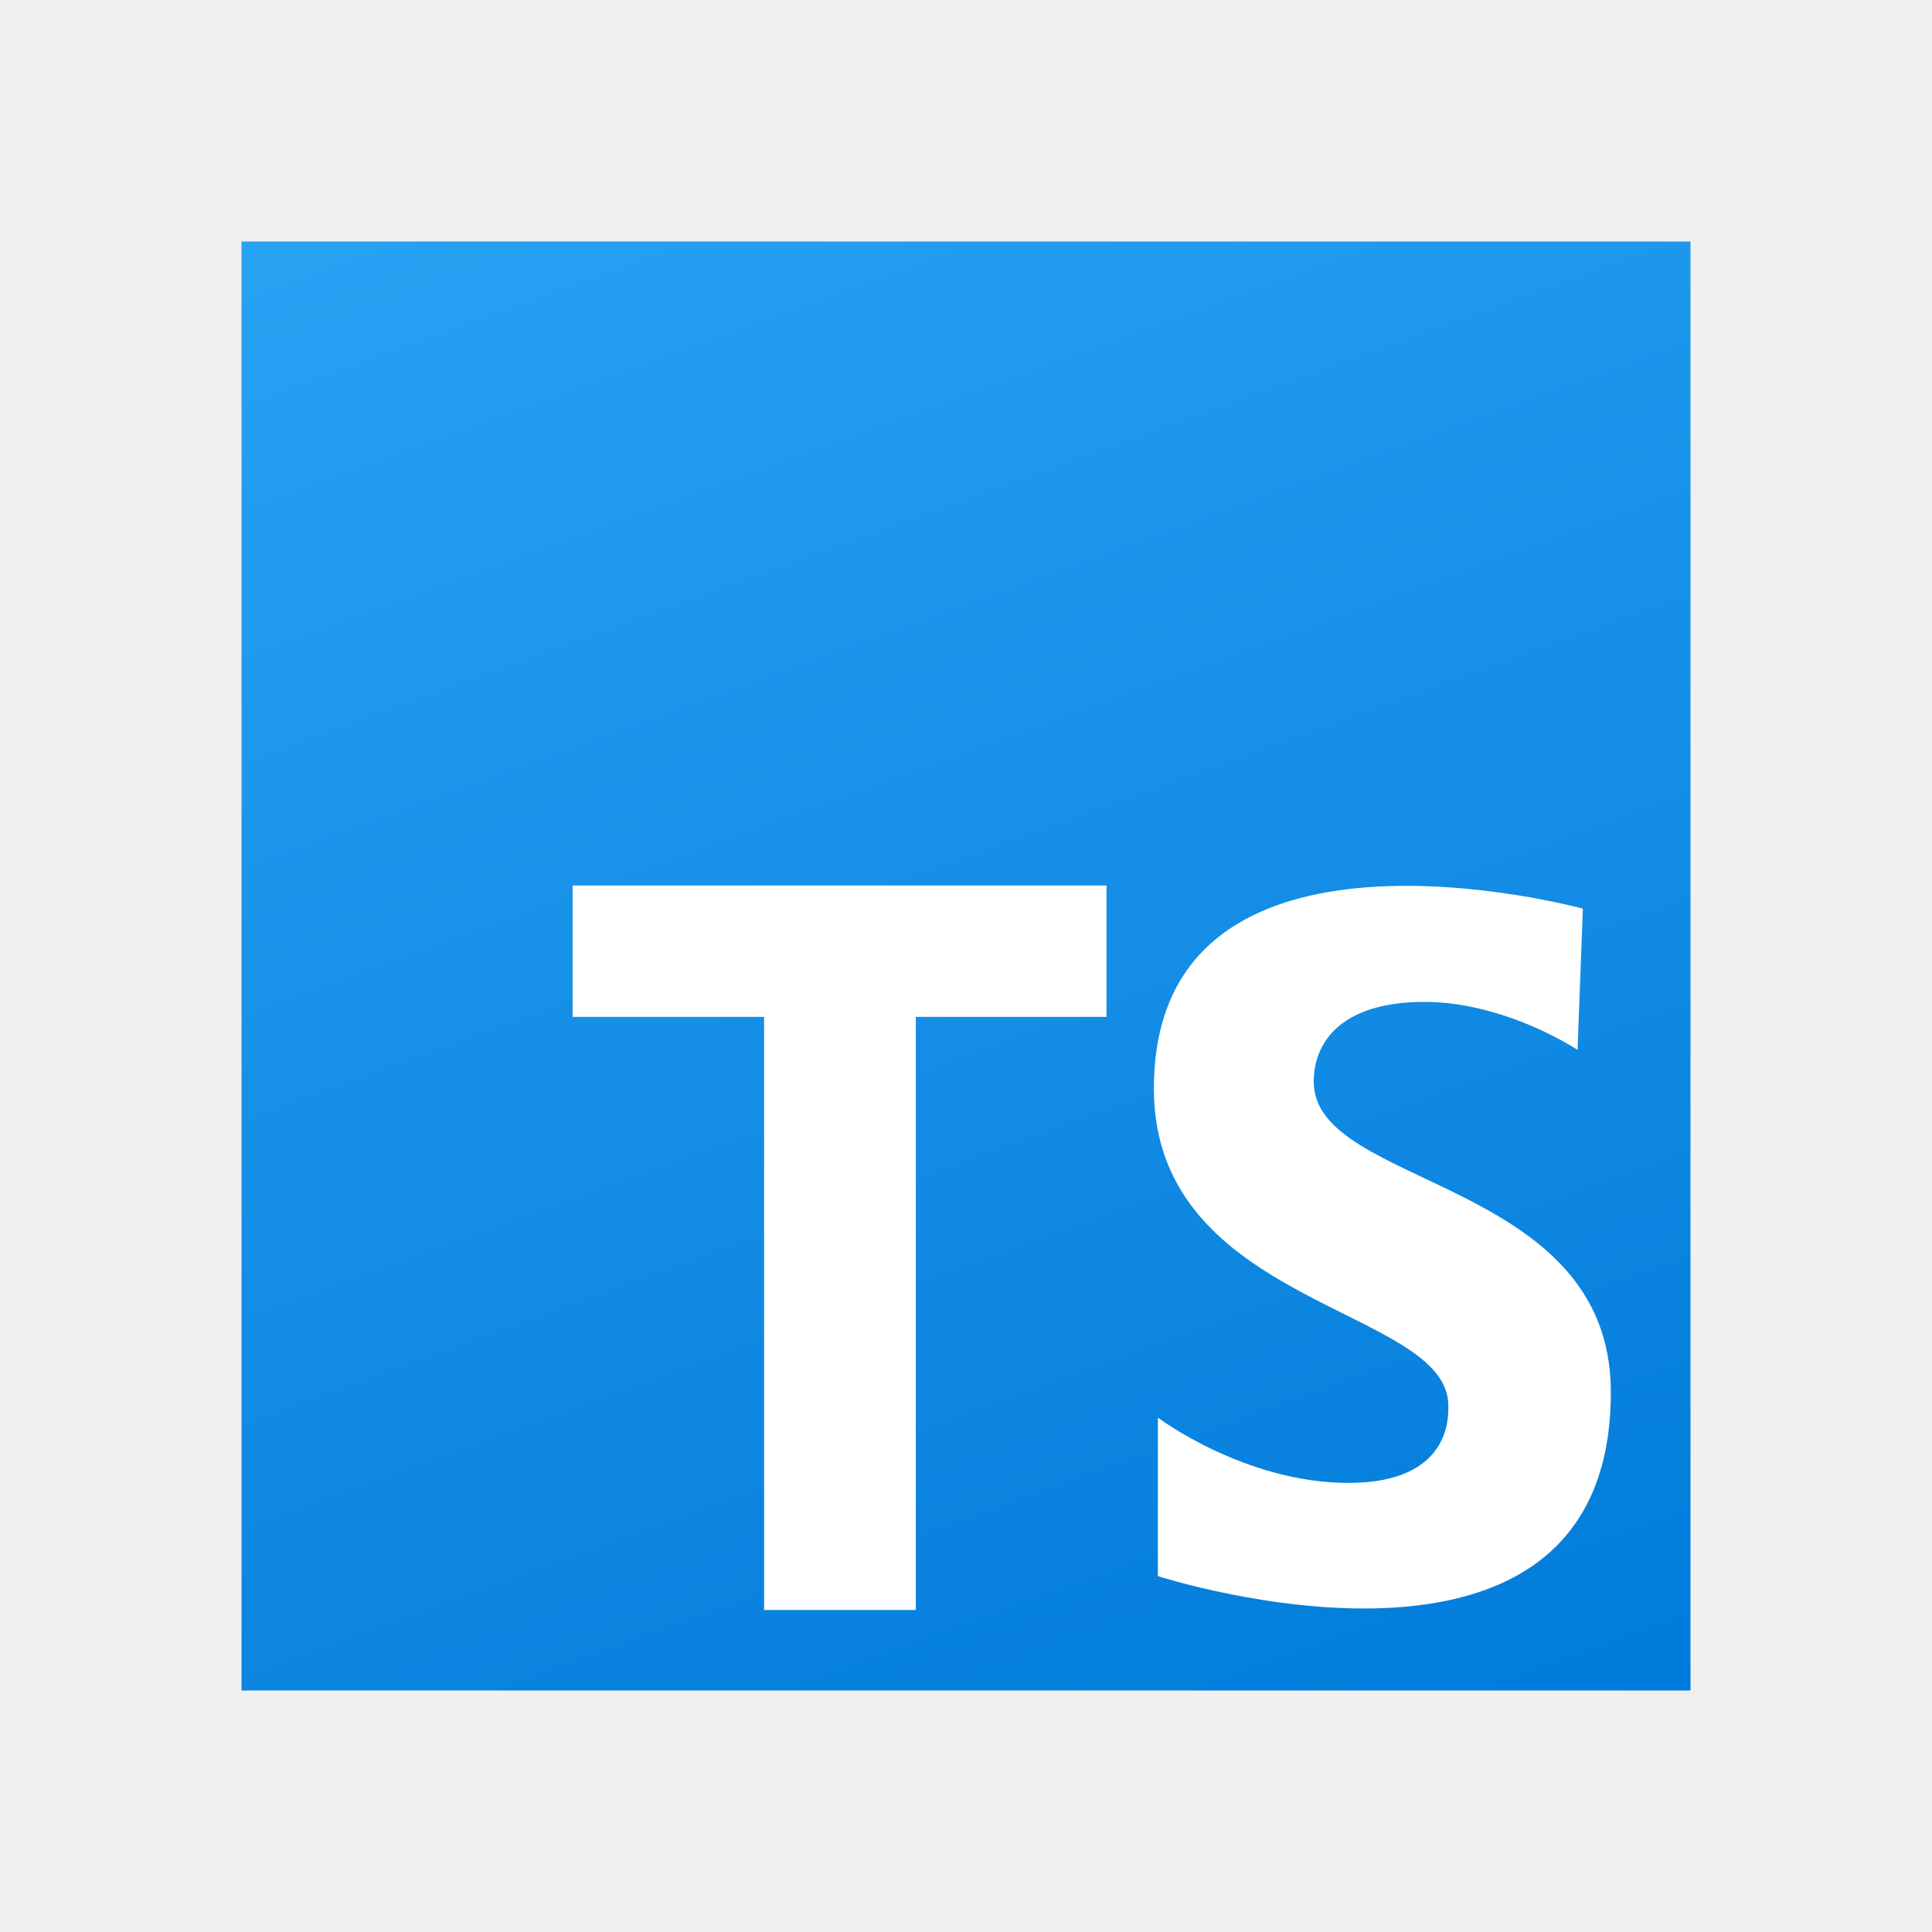
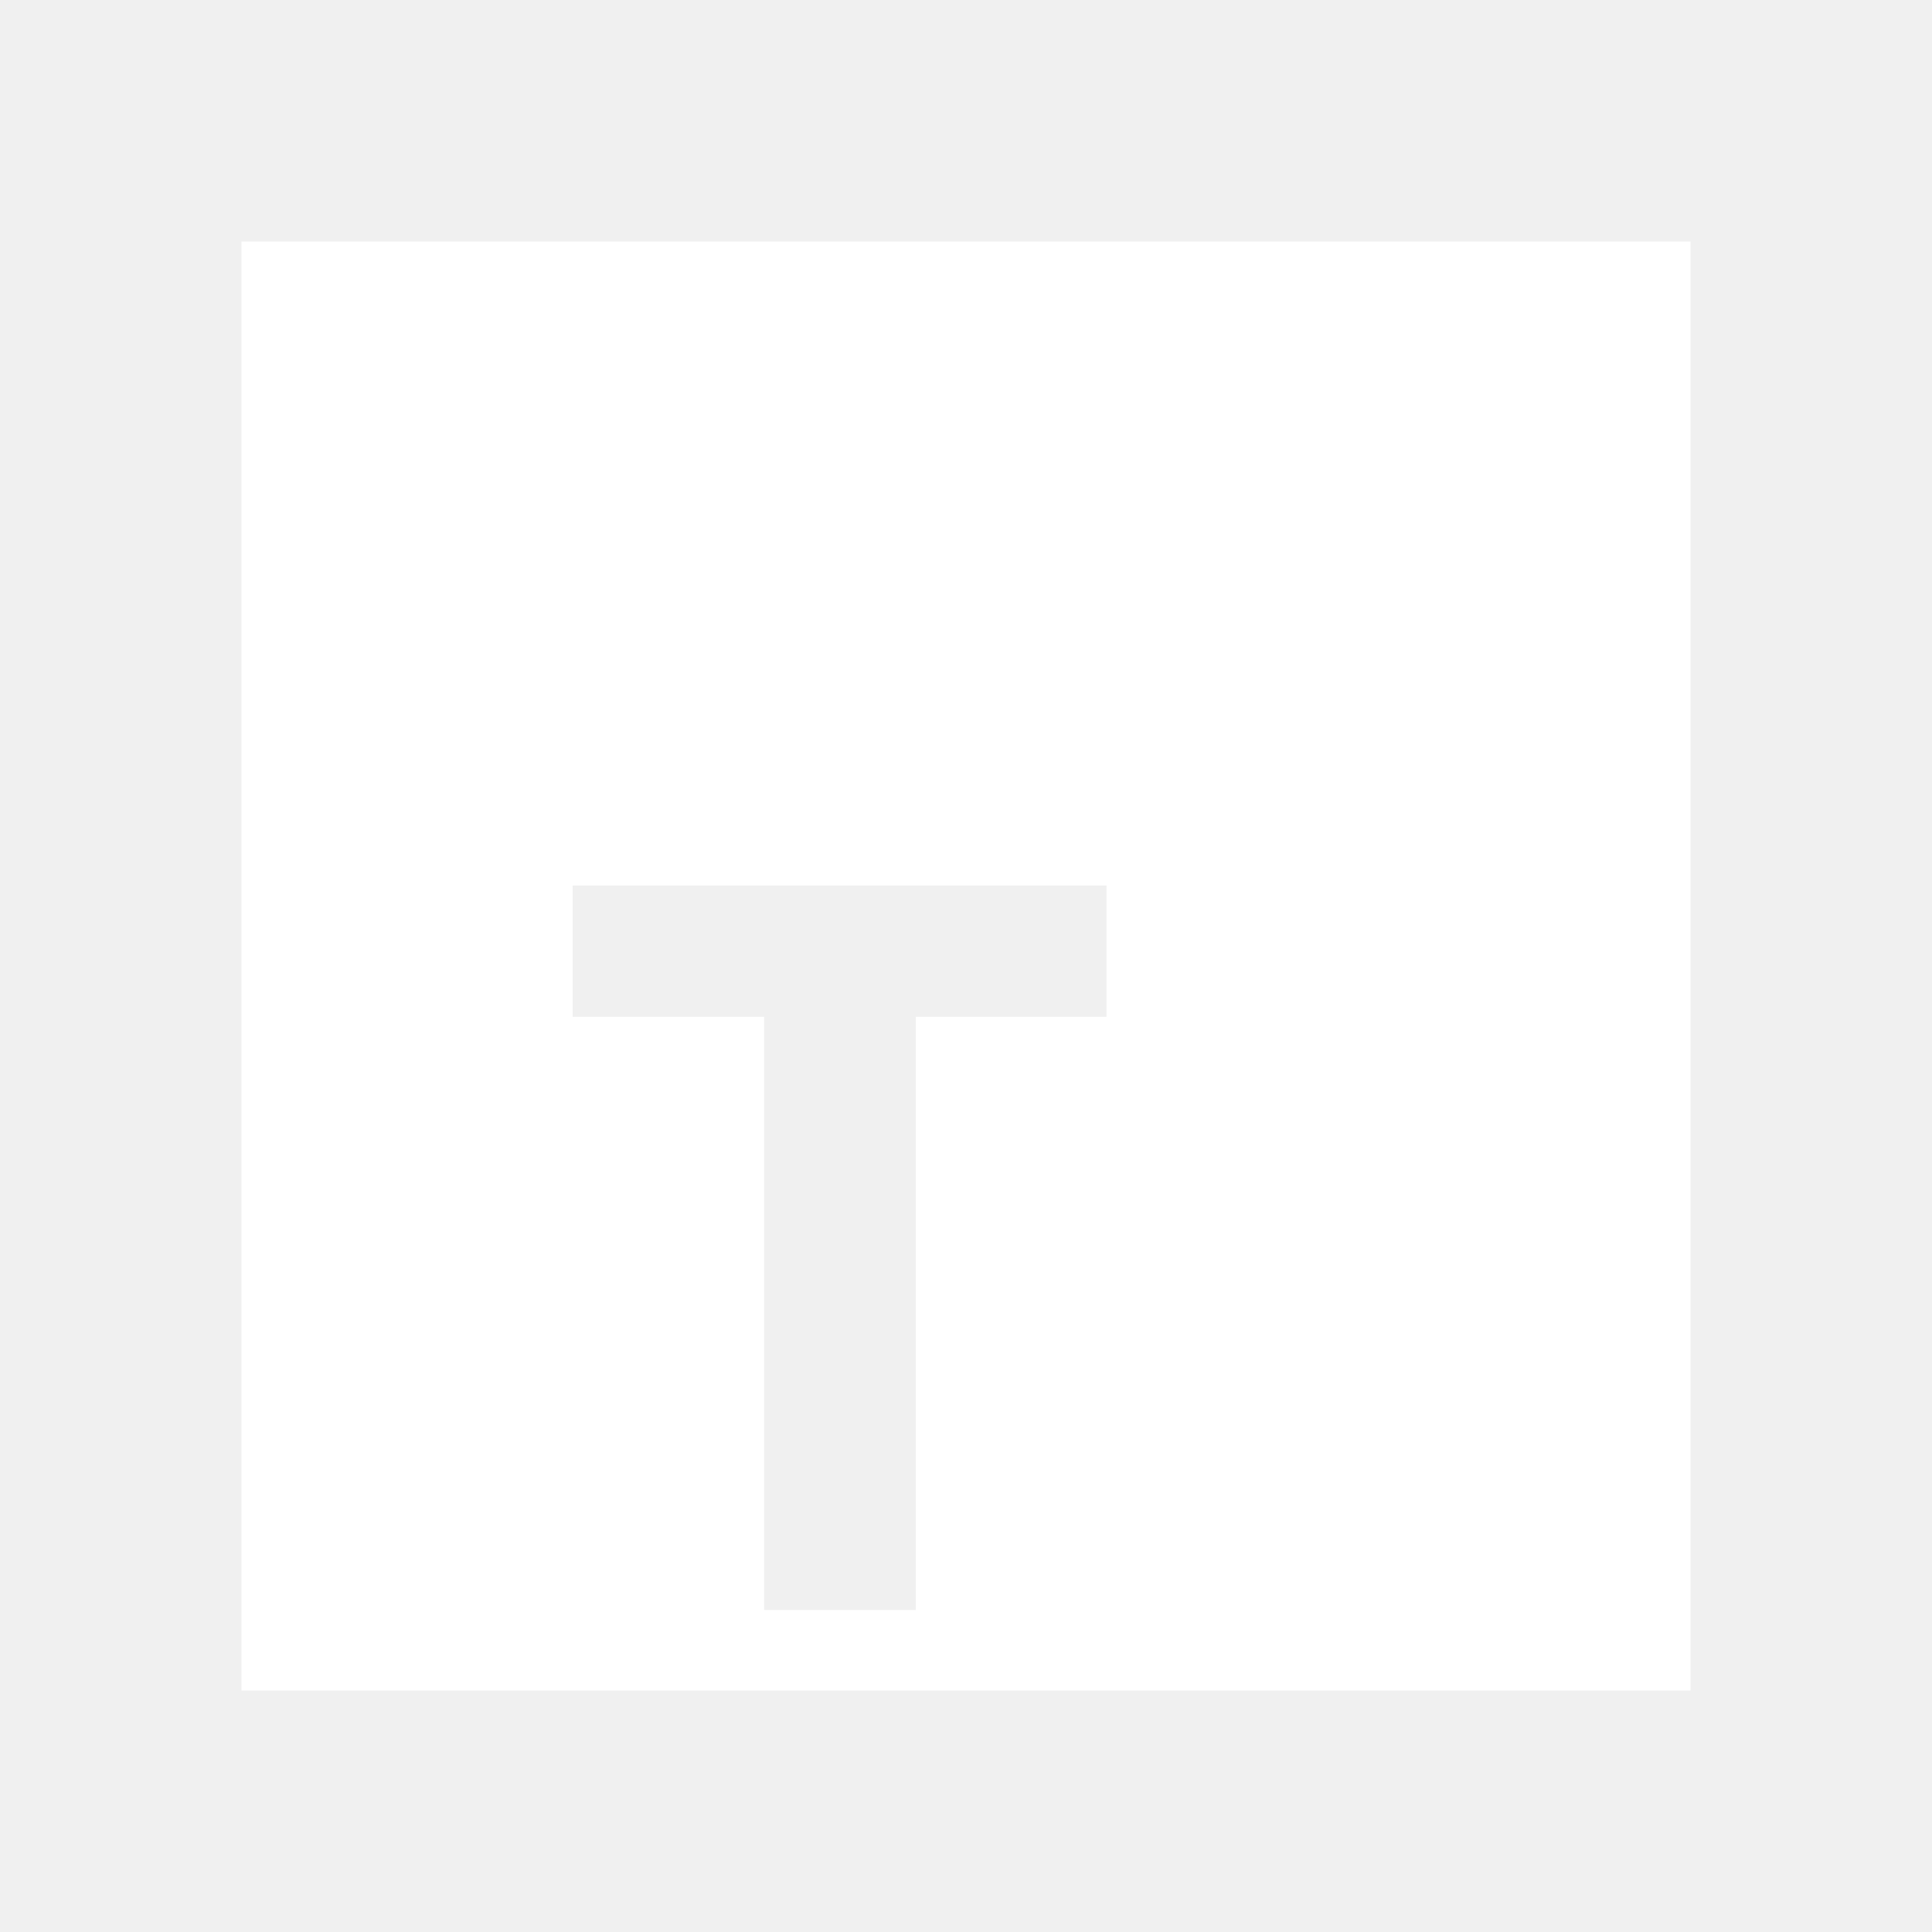
- <svg xmlns="http://www.w3.org/2000/svg" viewBox="0 0 48 48" width="48px" height="48px">
-   <linearGradient id="O2zipXlwzZyOse8_3L2yya" x1="15.189" x2="32.276" y1="-.208" y2="46.737" gradientUnits="userSpaceOnUse">
-     <stop offset="0" stop-color="#2aa4f4" />
-     <stop offset="1" stop-color="#007ad9" />
-   </linearGradient>
-   <rect width="36" height="36" x="6" y="6" fill="url(#O2zipXlwzZyOse8_3L2yya)" />
-   <polygon fill="#fff" points="27.49,22 14.227,22 14.227,25.264 18.984,25.264 18.984,40 22.753,40 22.753,25.264 27.49,25.264" />
-   <path fill="#fff" d="M39.194,26.084c0,0-1.787-1.192-3.807-1.192s-2.747,0.96-2.747,1.986 c0,2.648,7.381,2.383,7.381,7.712c0,8.209-11.254,4.568-11.254,4.568V35.22c0,0,2.152,1.622,4.733,1.622s2.483-1.688,2.483-1.92 c0-2.449-7.315-2.449-7.315-7.878c0-7.381,10.658-4.469,10.658-4.469L39.194,26.084z" />
+ <svg xmlns="http://www.w3.org/2000/svg" viewBox="0 0 48 48" width="48" height="48" fill="#ffffff">
+   <path d="M6 6h36v36H6V6zm24.49 16H14.227v3.264h4.757V40h3.769V25.264H27.49V22zm7.704 4.084s-1.787-1.192-3.807-1.192-2.747.96-2.747 1.986c0 2.648 7.381 2.383 7.381 7.712 0 8.209-11.254 4.568-11.254 4.568v-3.938s2.152 1.622 4.733 1.622 2.483-1.688 2.483-1.92c0-2.449-7.315-2.449-7.315-7.878 0-7.381 10.658-4.469 10.658-4.469l-0.132 3.509z" />
</svg>
